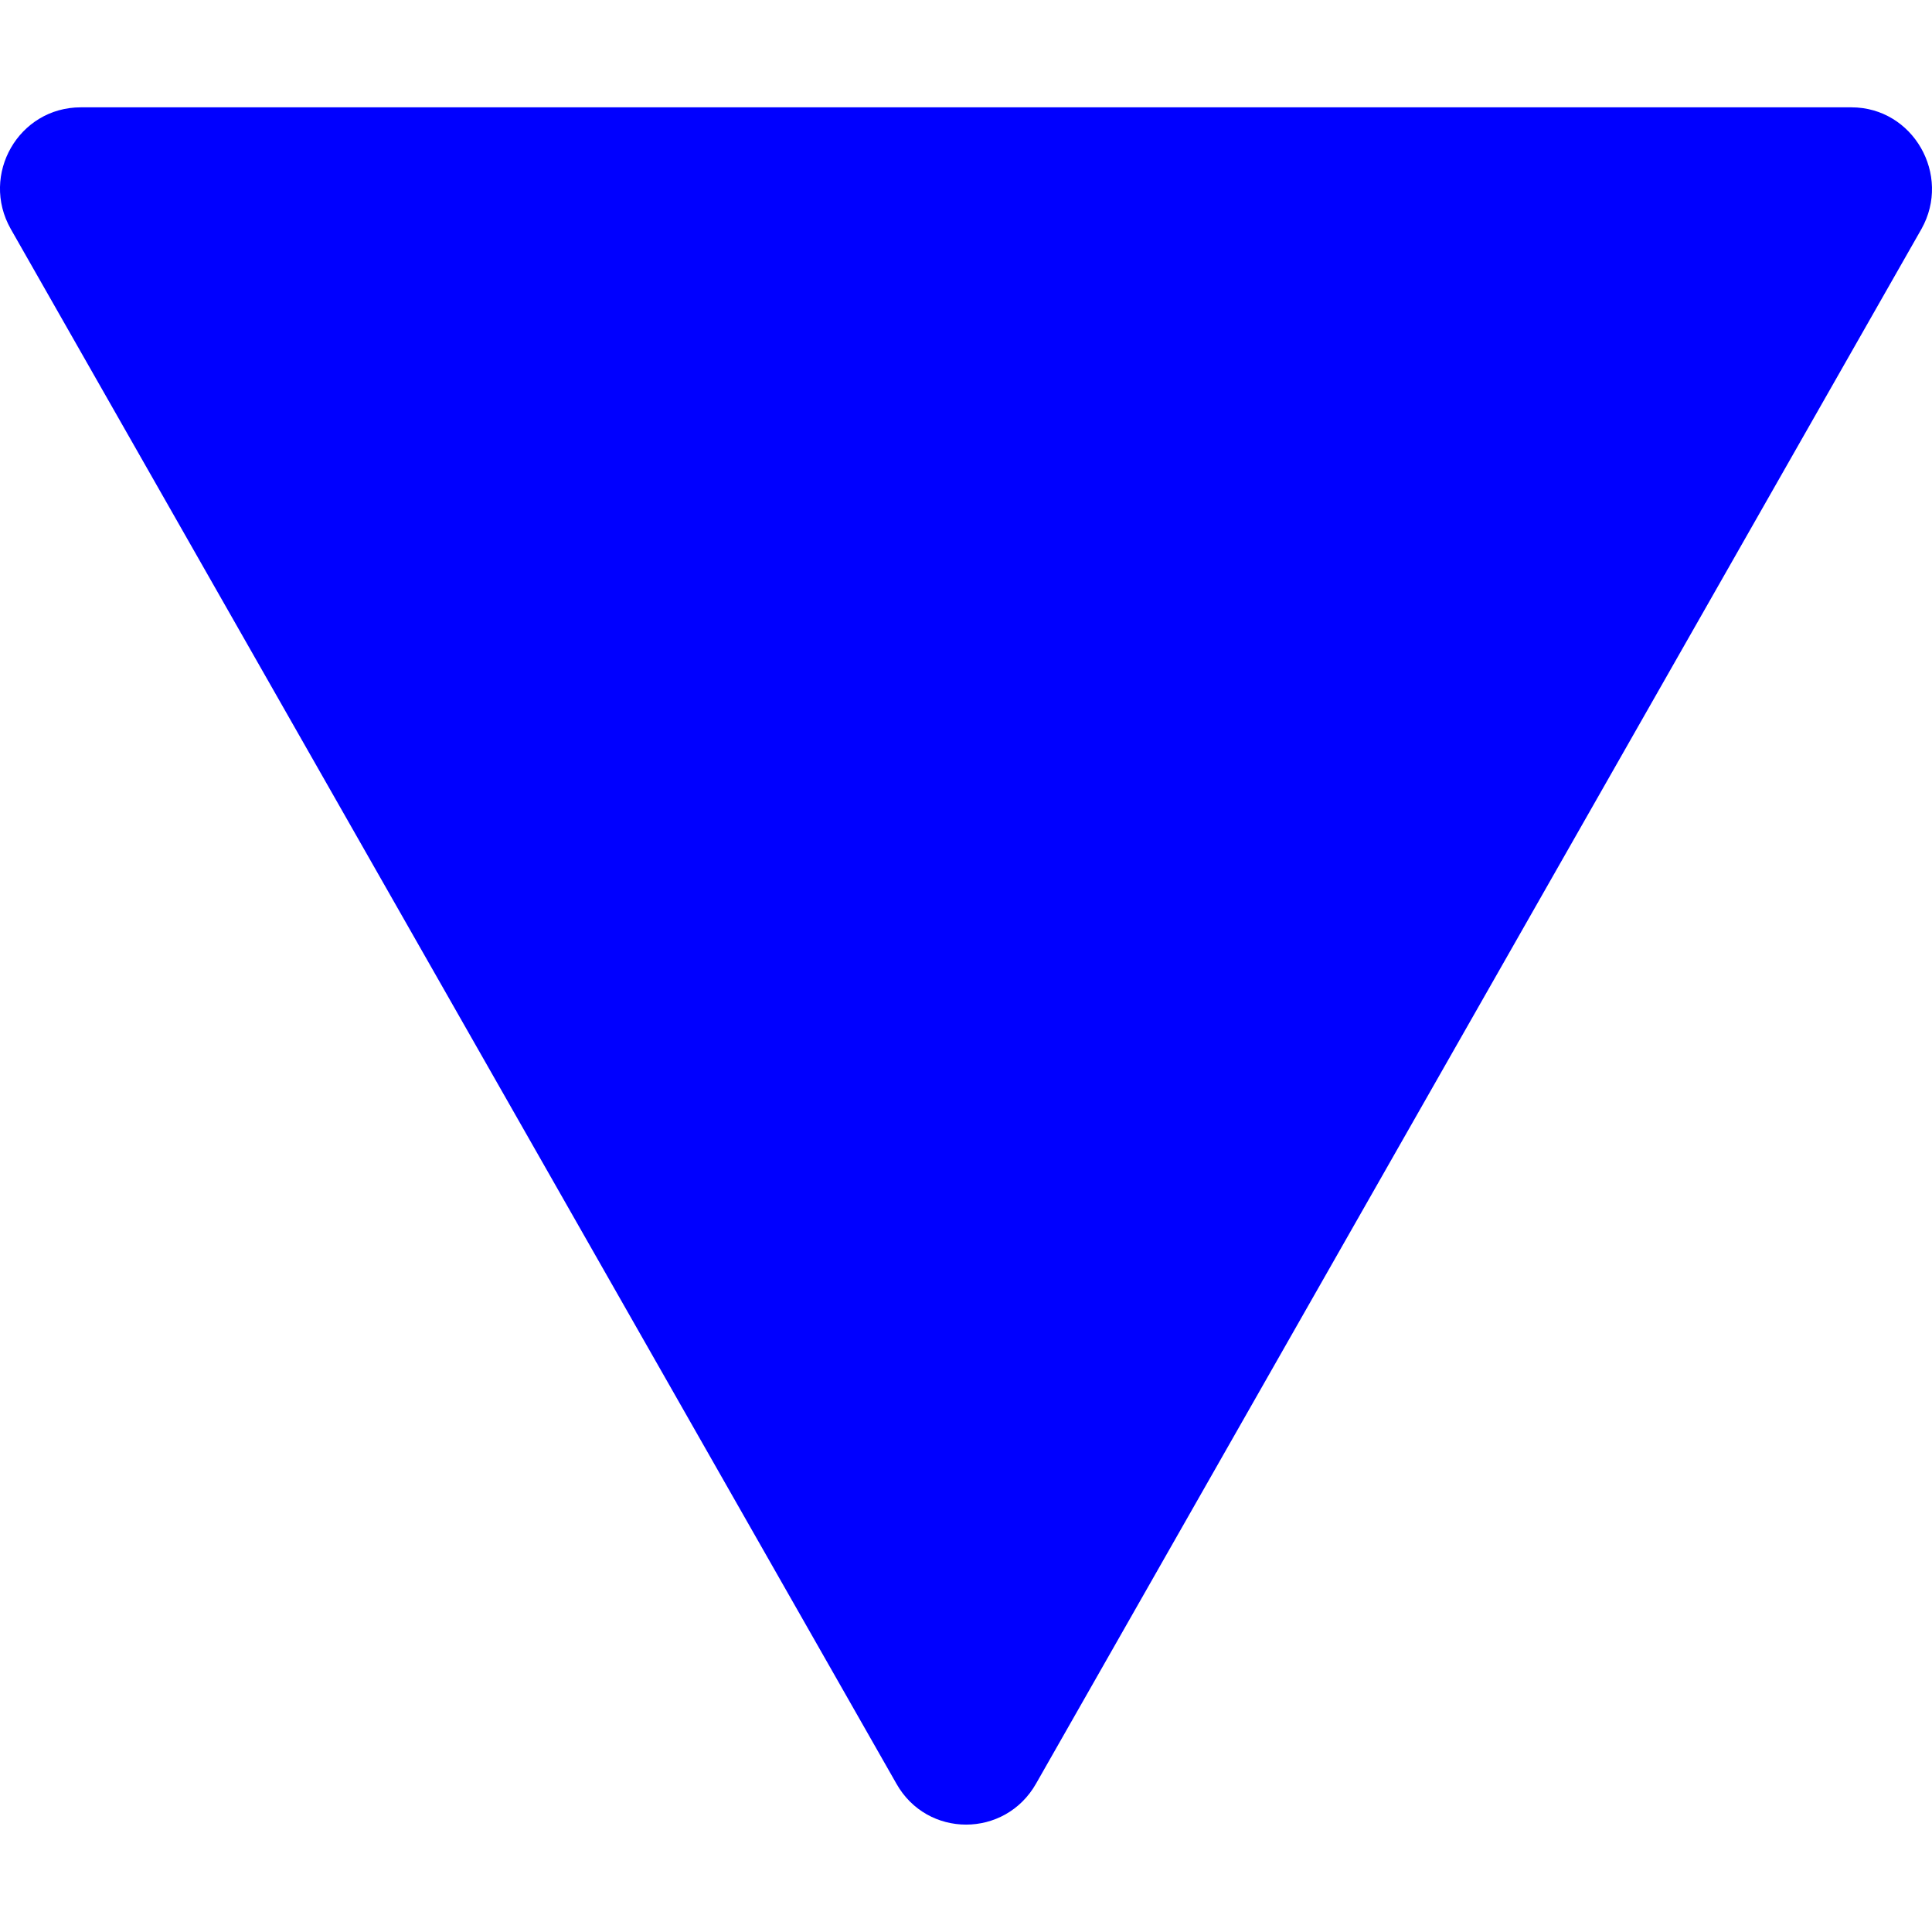
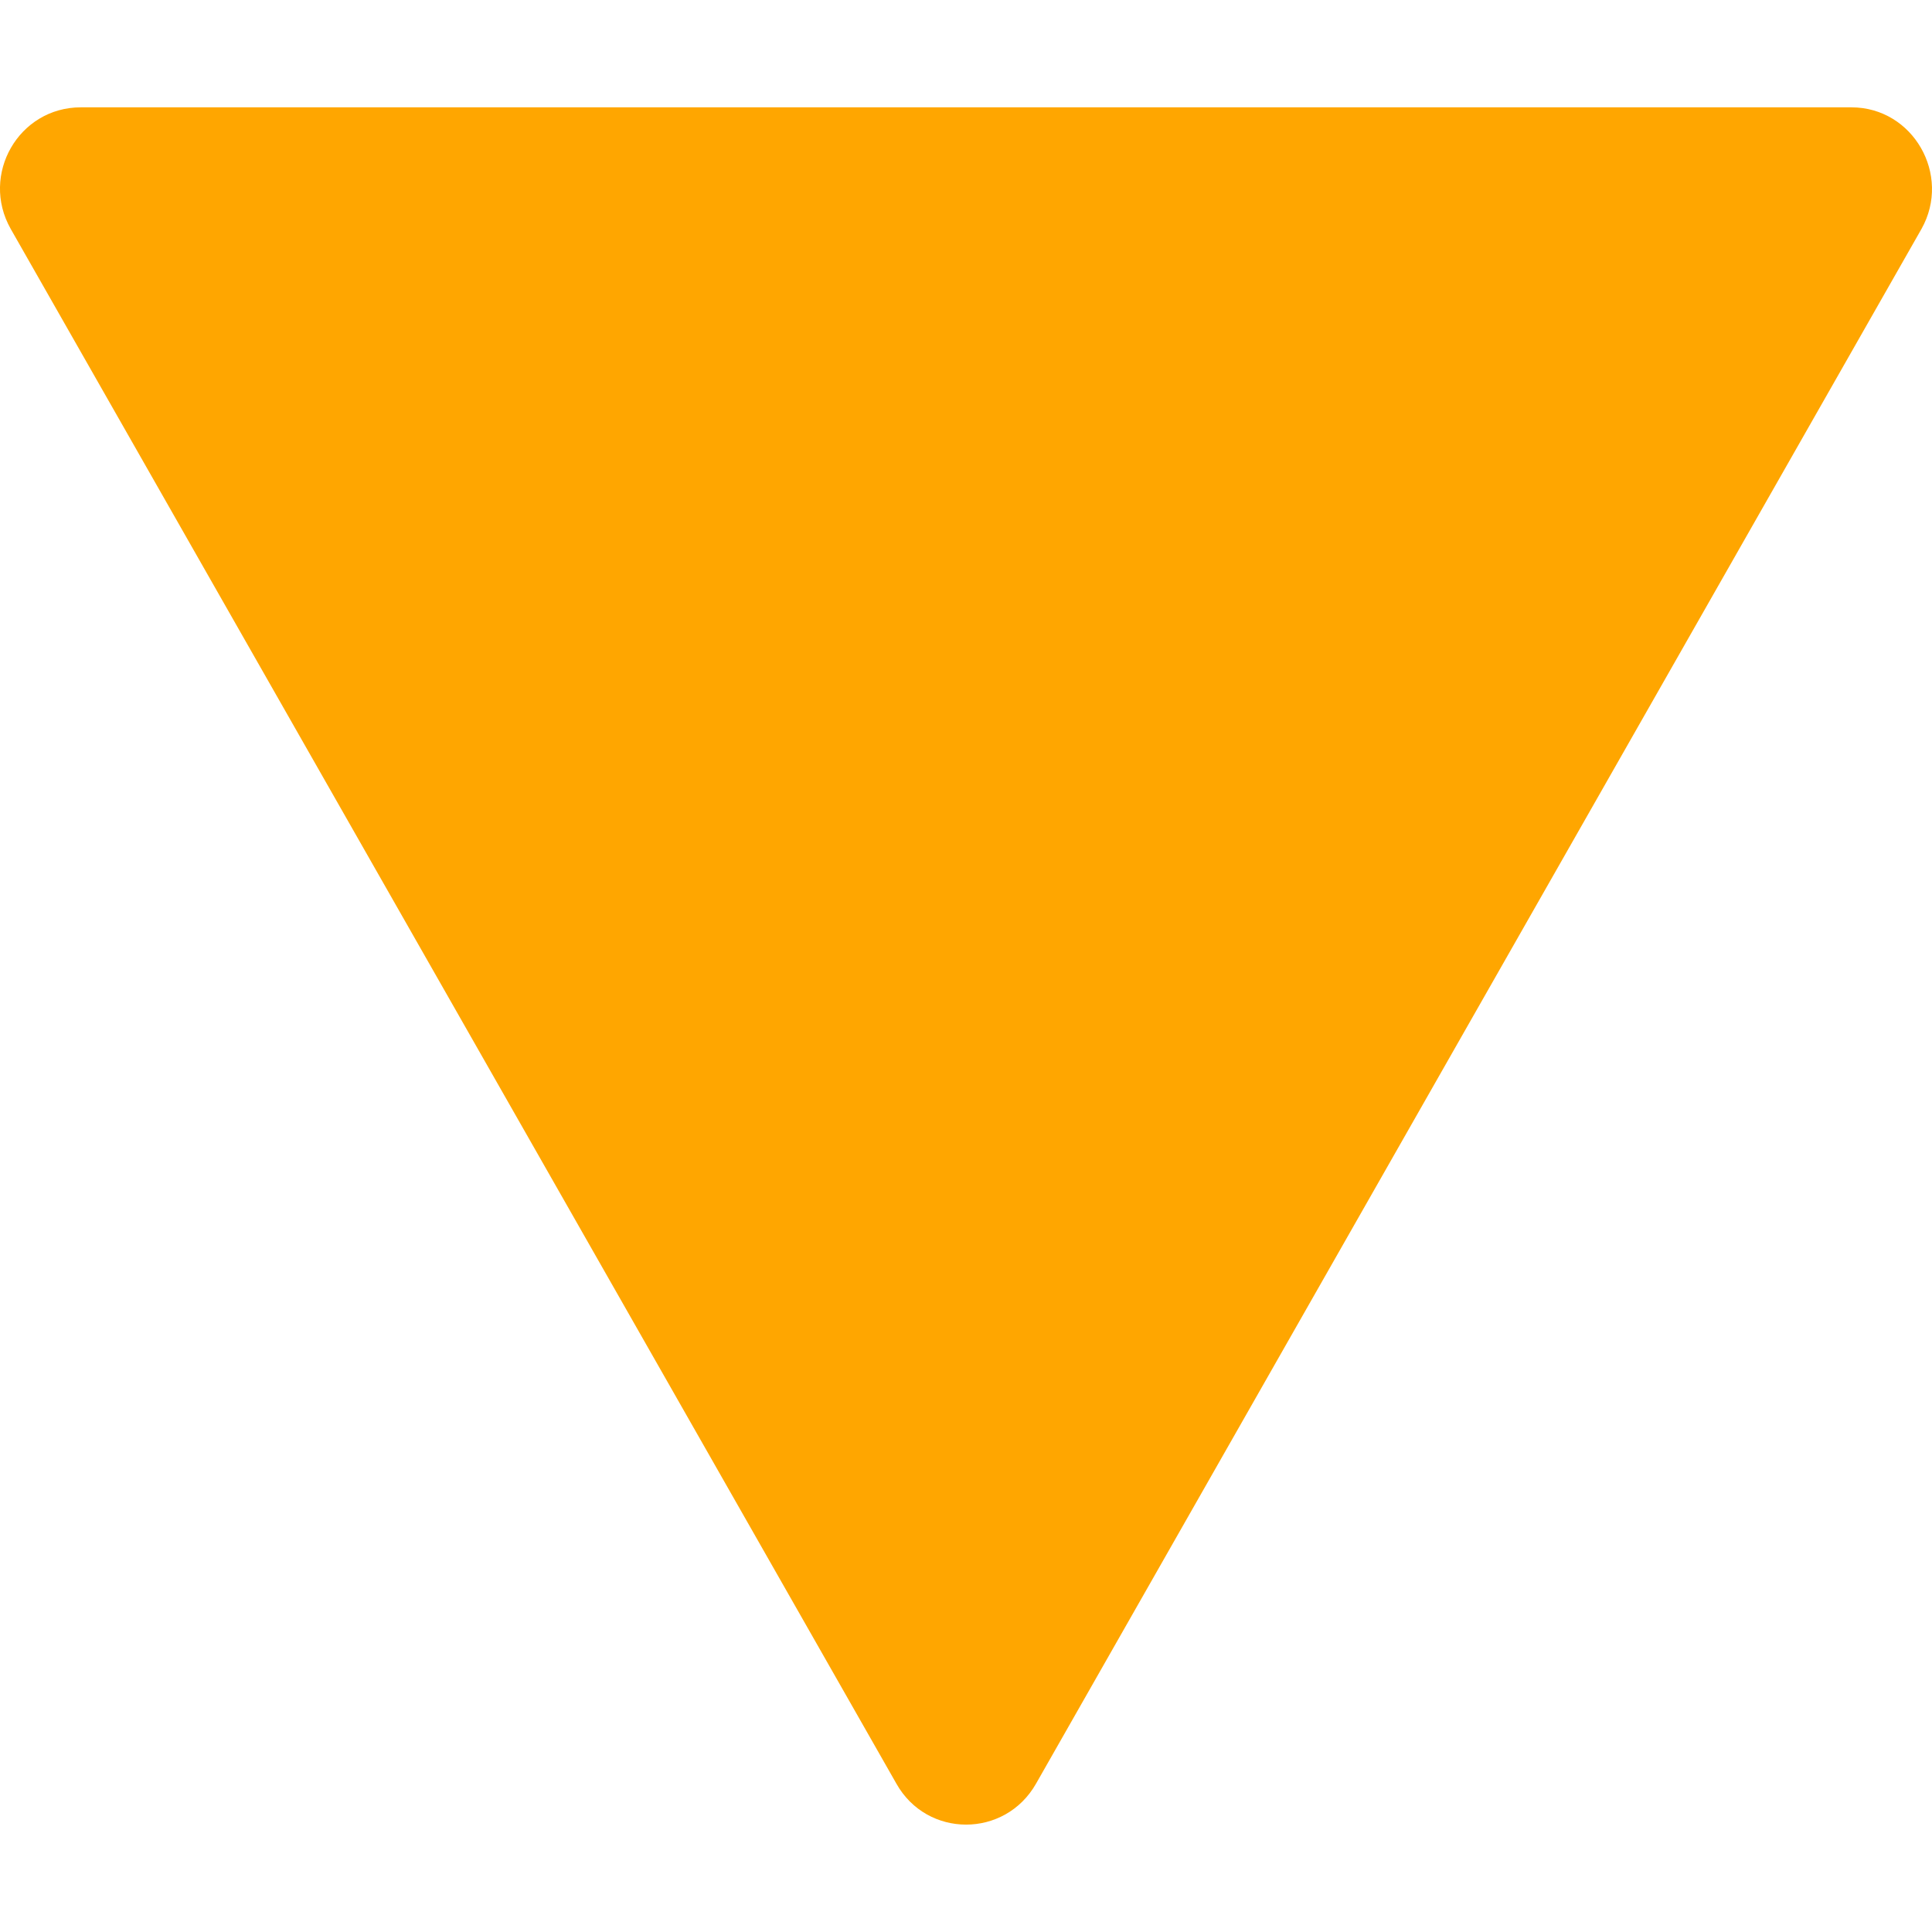
<svg xmlns="http://www.w3.org/2000/svg" enable-background="new 0 0 128 128" viewBox="0 0 18 18" version="1.1" id="svg29" width="18" height="18">
  <defs id="defs33" />
  <linearGradient id="a" x1="64" x2="64" y1="4.25" y2="123.91" gradientUnits="userSpaceOnUse">
    <stop stop-color="#FFAB40" offset="0" id="stop2" />
    <stop stop-color="#FF6D00" offset="1" id="stop4" />
  </linearGradient>
-   <path style="fill:#0000ff;fill-opacity:1;stroke-width:0.327" id="path25" d="m 9.001,1 h 8.248 c 0.575,0 0.935,0.63 0.653,1.133 L 9.653,16.617 c -0.289,0.51 -1.016,0.51 -1.302,0 L 0.1,2.133 C -0.186,1.627 0.174,1 0.753,1 Z" />
+   <path style="fill:#ffa600;fill-opacity:1;stroke-width:0.327" id="path25" d="m 9.001,1 h 8.248 c 0.575,0 0.935,0.63 0.653,1.133 L 9.653,16.617 c -0.289,0.51 -1.016,0.51 -1.302,0 L 0.1,2.133 C -0.186,1.627 0.174,1 0.753,1 Z" />
</svg>
